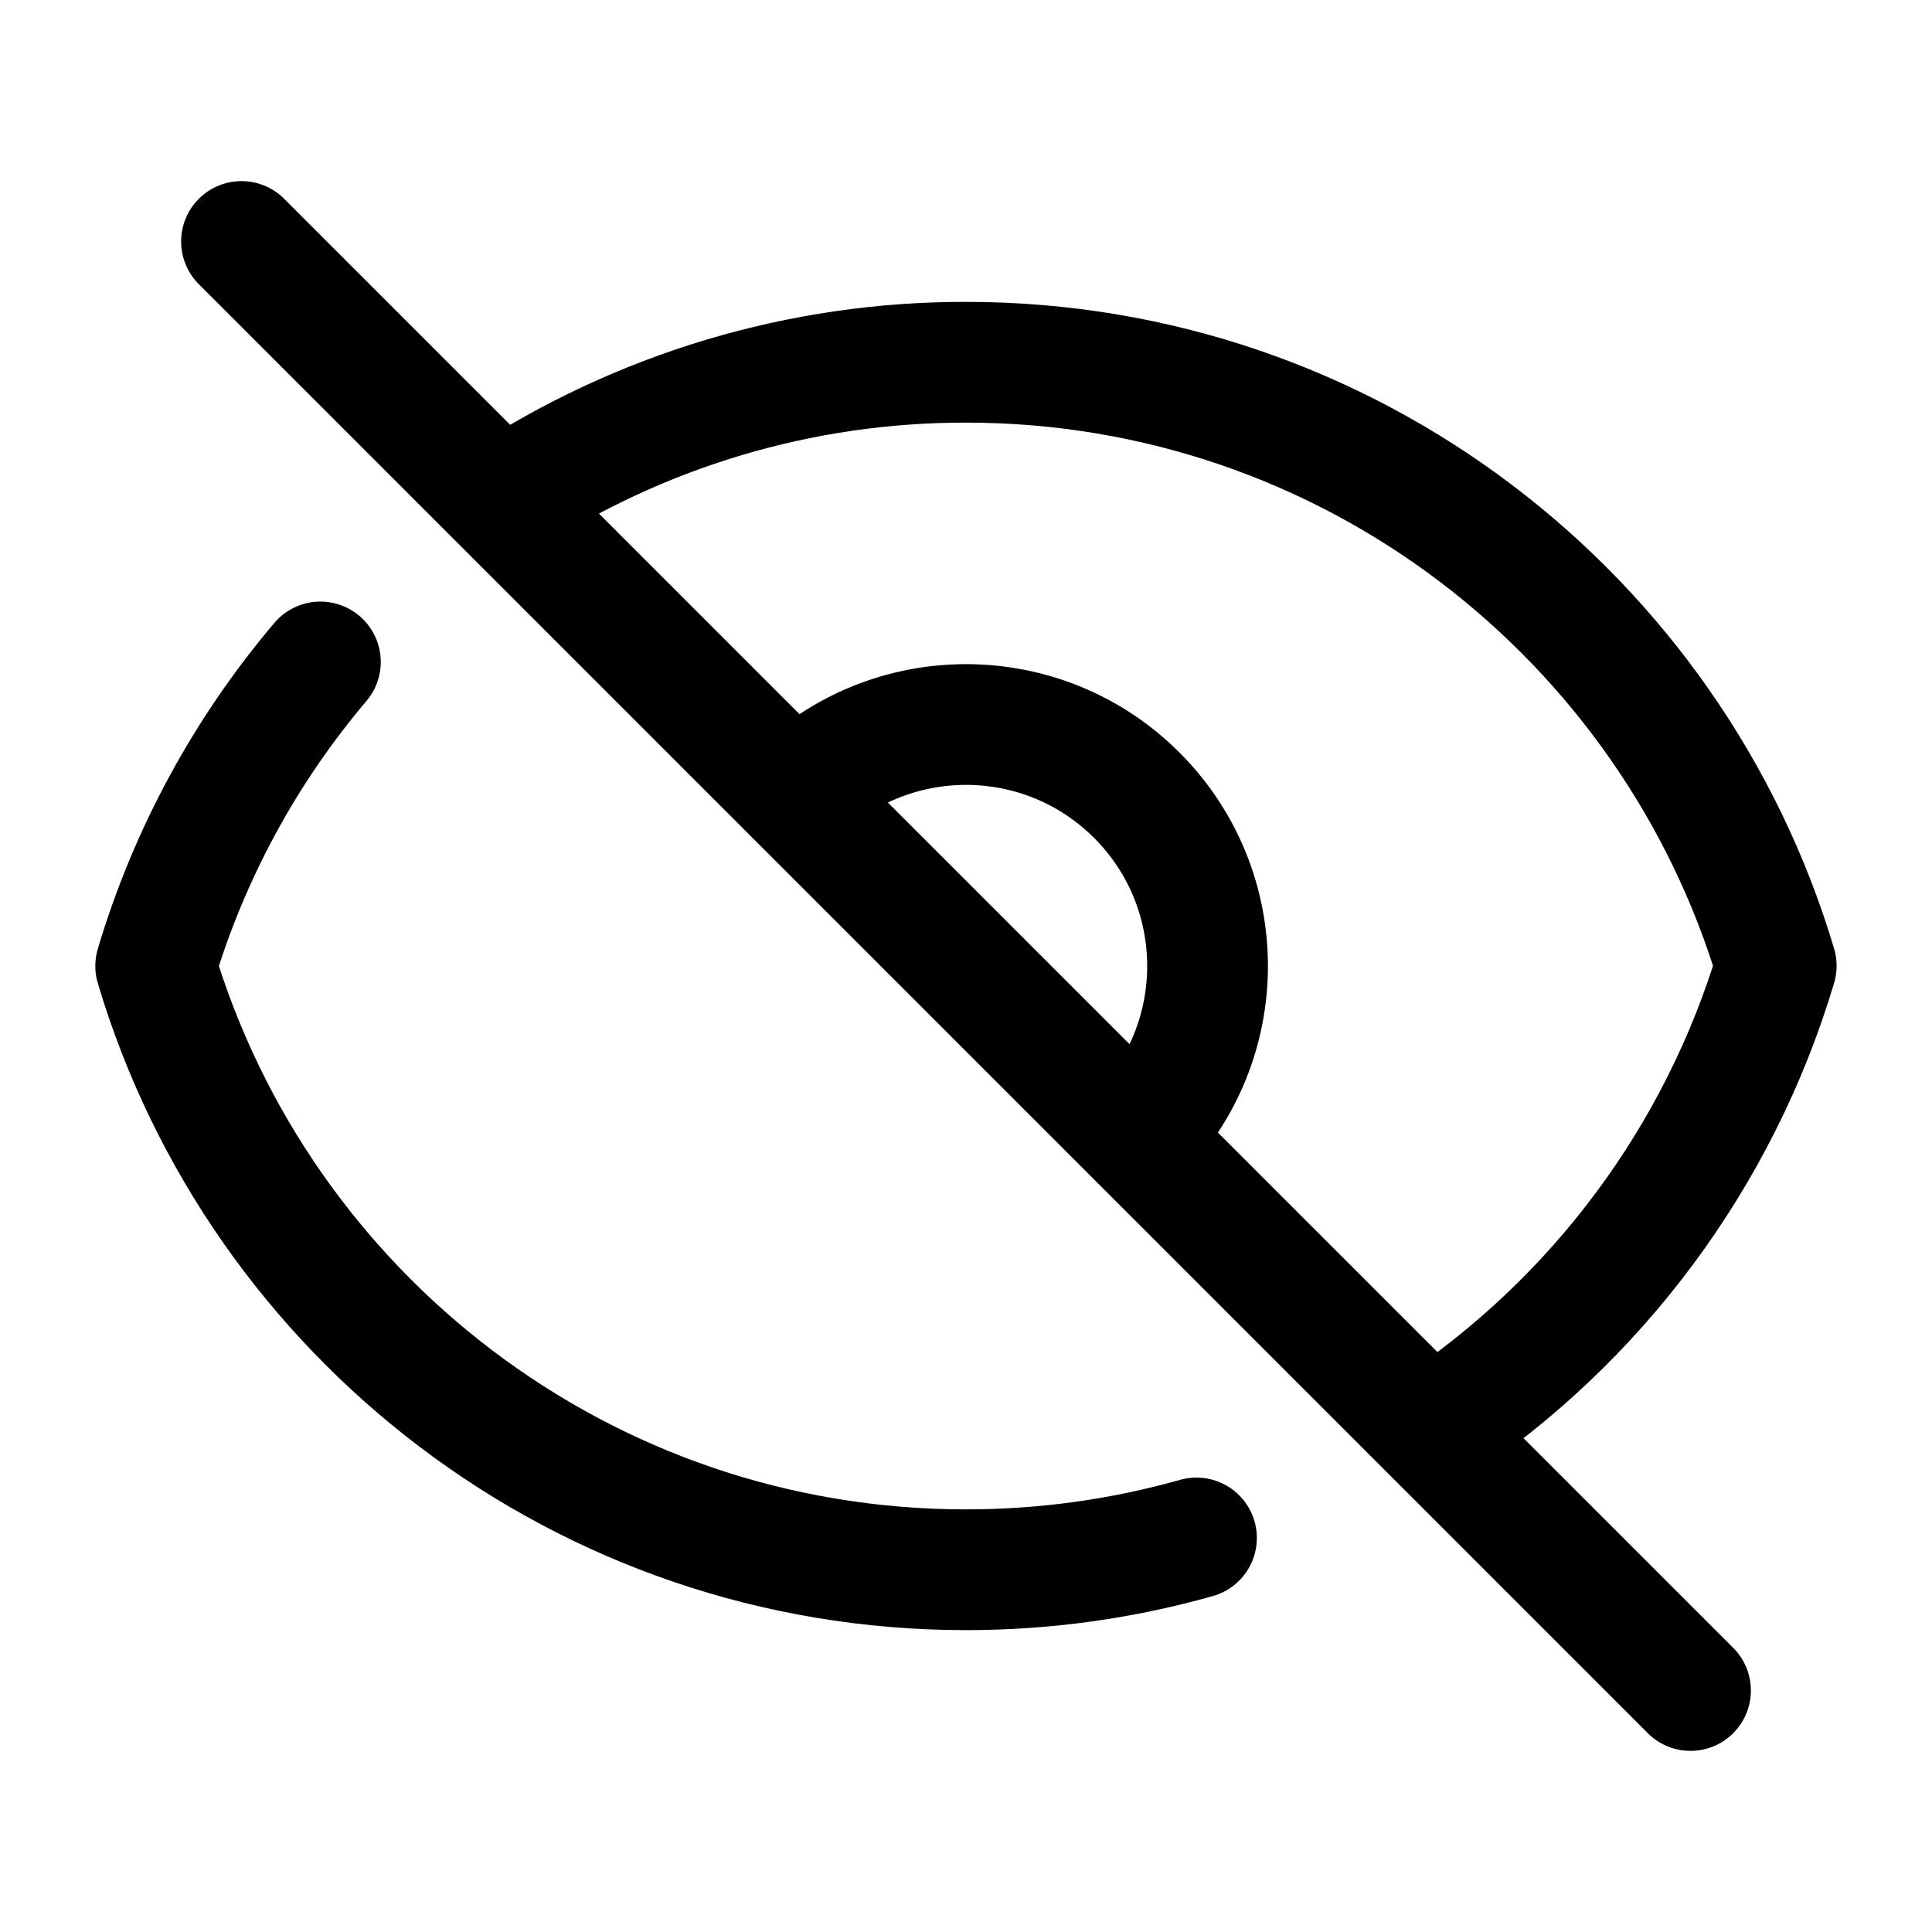
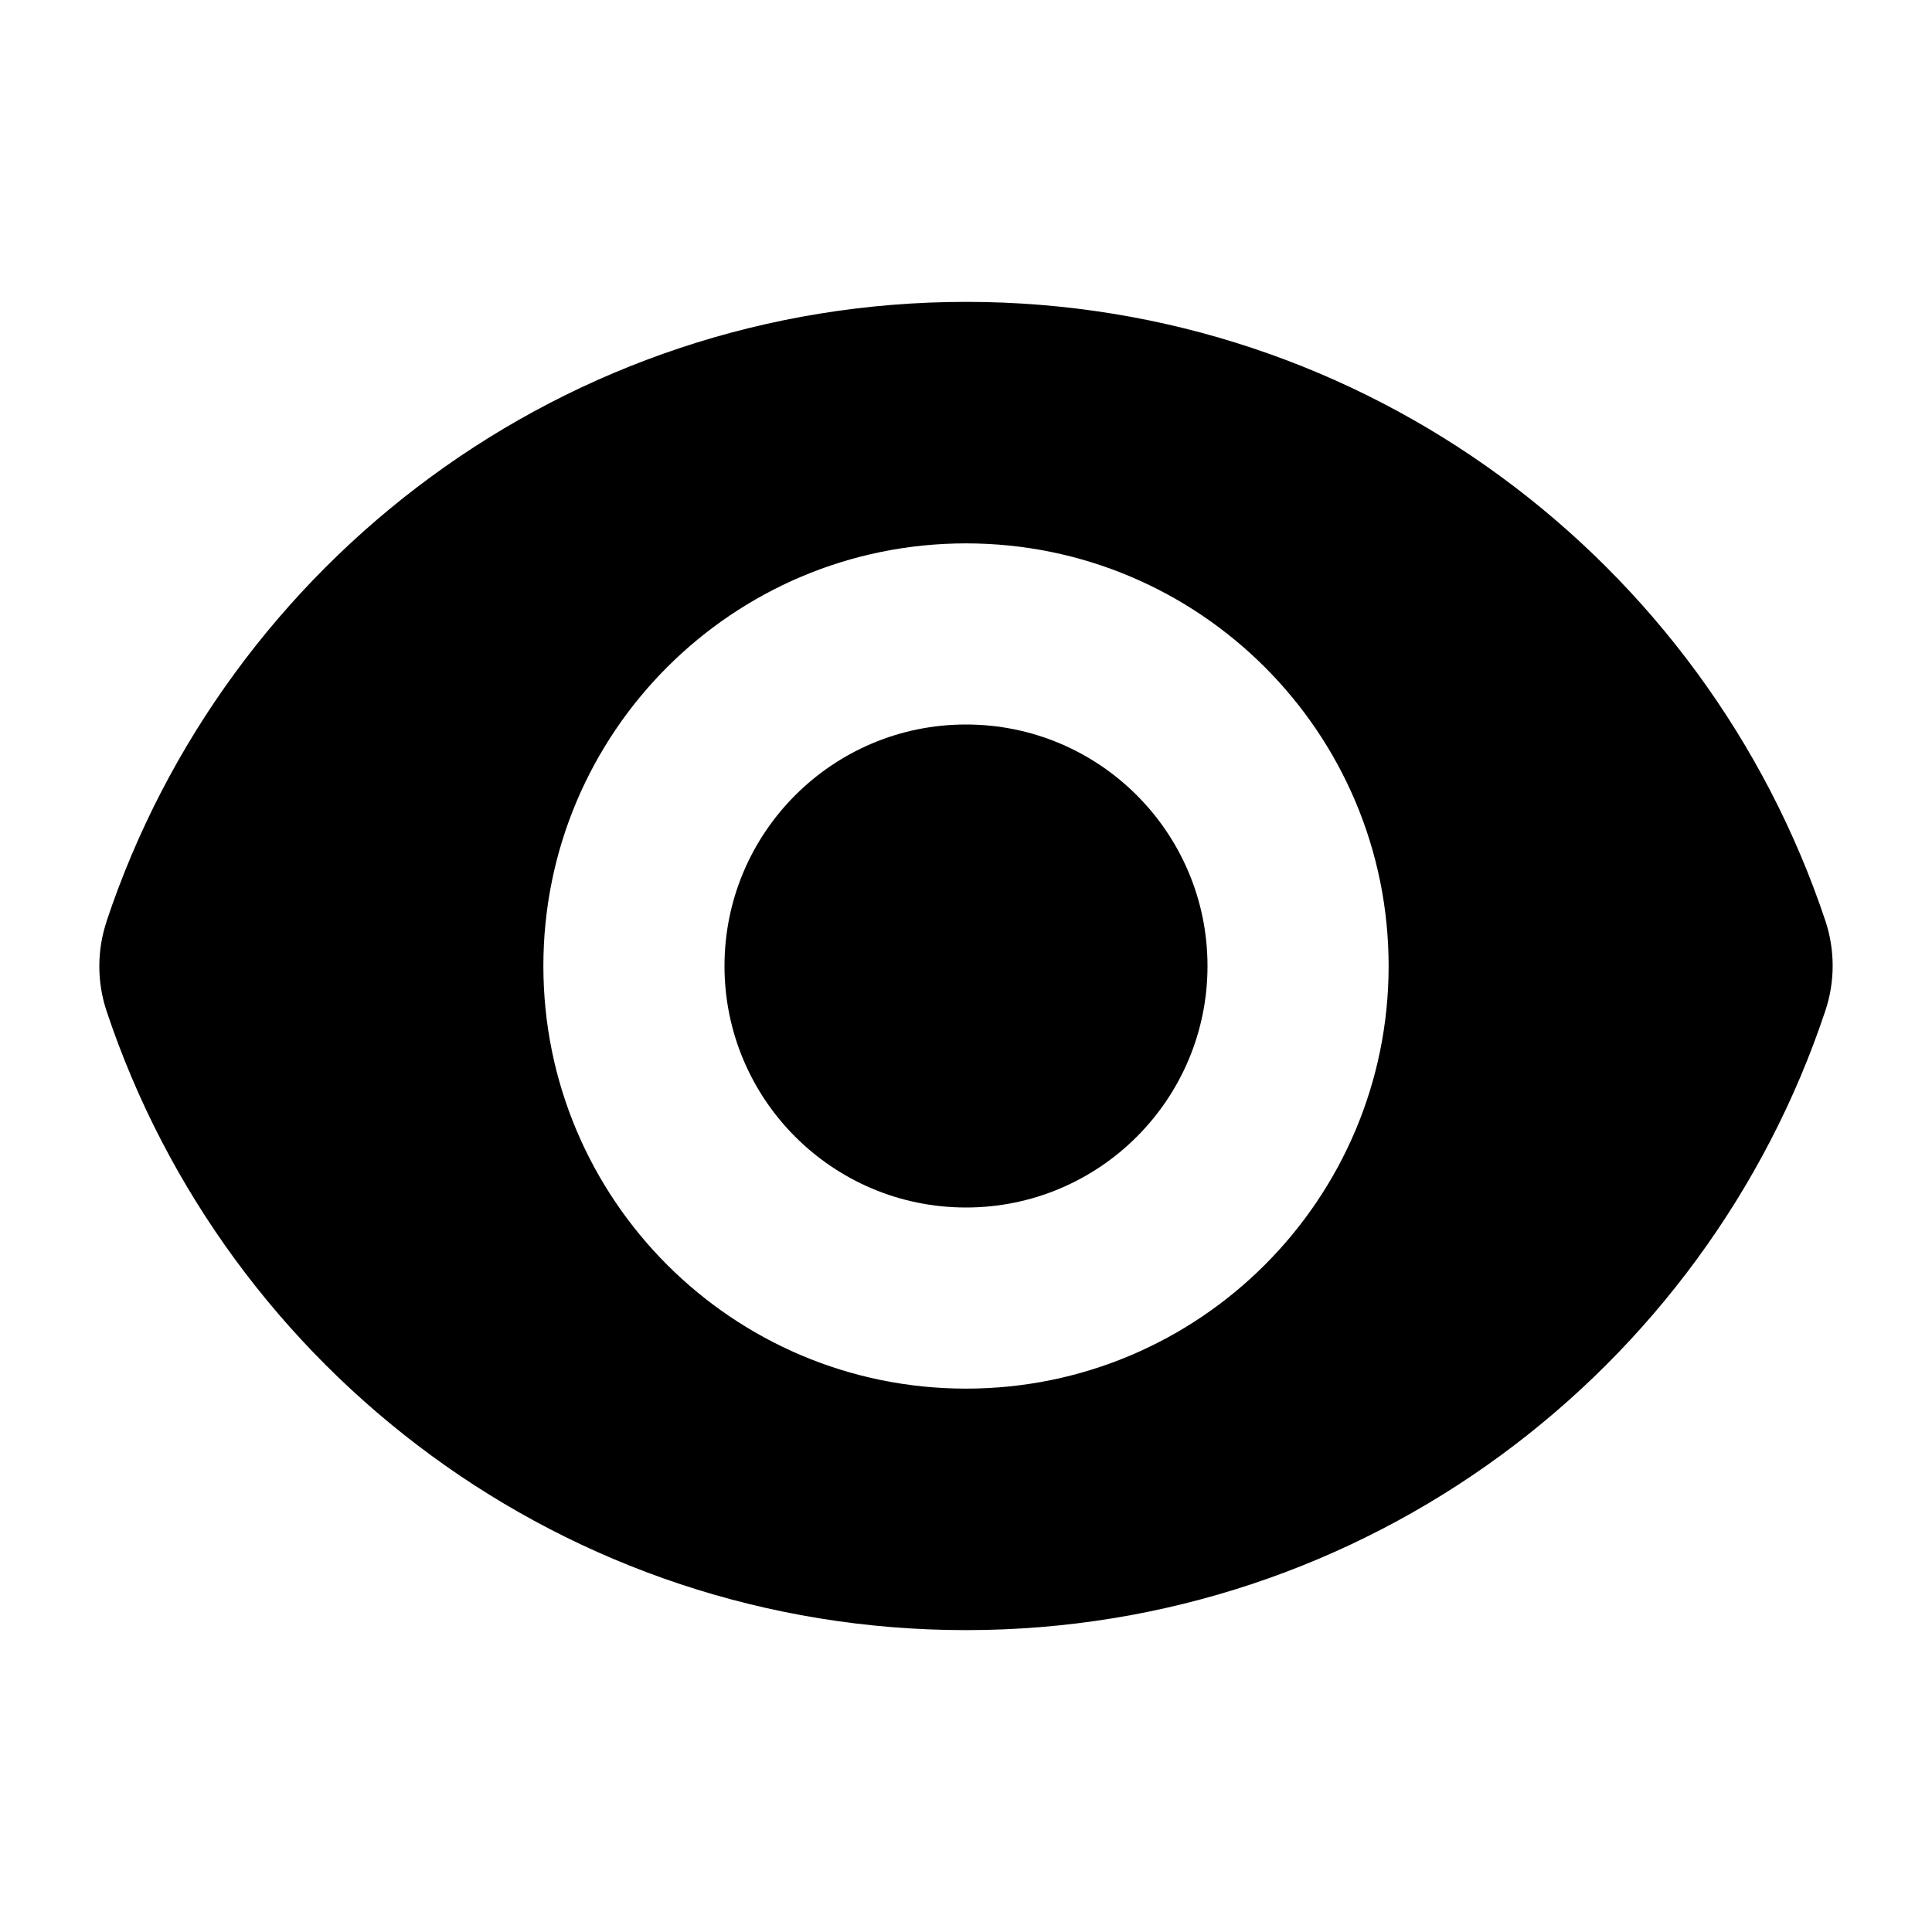
- <svg xmlns="http://www.w3.org/2000/svg" fill="none" viewBox="0 0 24 24" stroke-width="1.5" stroke="currentColor" class="size-6">
-   <path stroke-linecap="round" stroke-linejoin="round" d="M3.98 8.223A10.477 10.477 0 0 0 1.934 12C3.226 16.338 7.244 19.5 12 19.5c.993 0 1.953-.138 2.863-.395M6.228 6.228A10.451 10.451 0 0 1 12 4.5c4.756 0 8.773 3.162 10.065 7.498a10.522 10.522 0 0 1-4.293 5.774M6.228 6.228 3 3m3.228 3.228 3.65 3.65m7.894 7.894L21 21m-3.228-3.228-3.65-3.65m0 0a3 3 0 1 0-4.243-4.243m4.242 4.242L9.88 9.88" />
+ <svg xmlns="http://www.w3.org/2000/svg" viewBox="0 0 24 24" fill="currentColor" class="size-6">
+   <path d="M12 15a3 3 0 1 0 0-6 3 3 0 0 0 0 6Z" />
+   <path fill-rule="evenodd" d="M1.323 11.447C2.811 6.976 7.028 3.75 12.001 3.75c4.97 0 9.185 3.223 10.675 7.69.12.362.12.752 0 1.113-1.487 4.471-5.705 7.697-10.677 7.697-4.97 0-9.186-3.223-10.675-7.69a1.762 1.762 0 0 1 0-1.113ZM17.25 12a5.25 5.25 0 1 1-10.5 0 5.25 5.25 0 0 1 10.5 0Z" clip-rule="evenodd" />
</svg>
